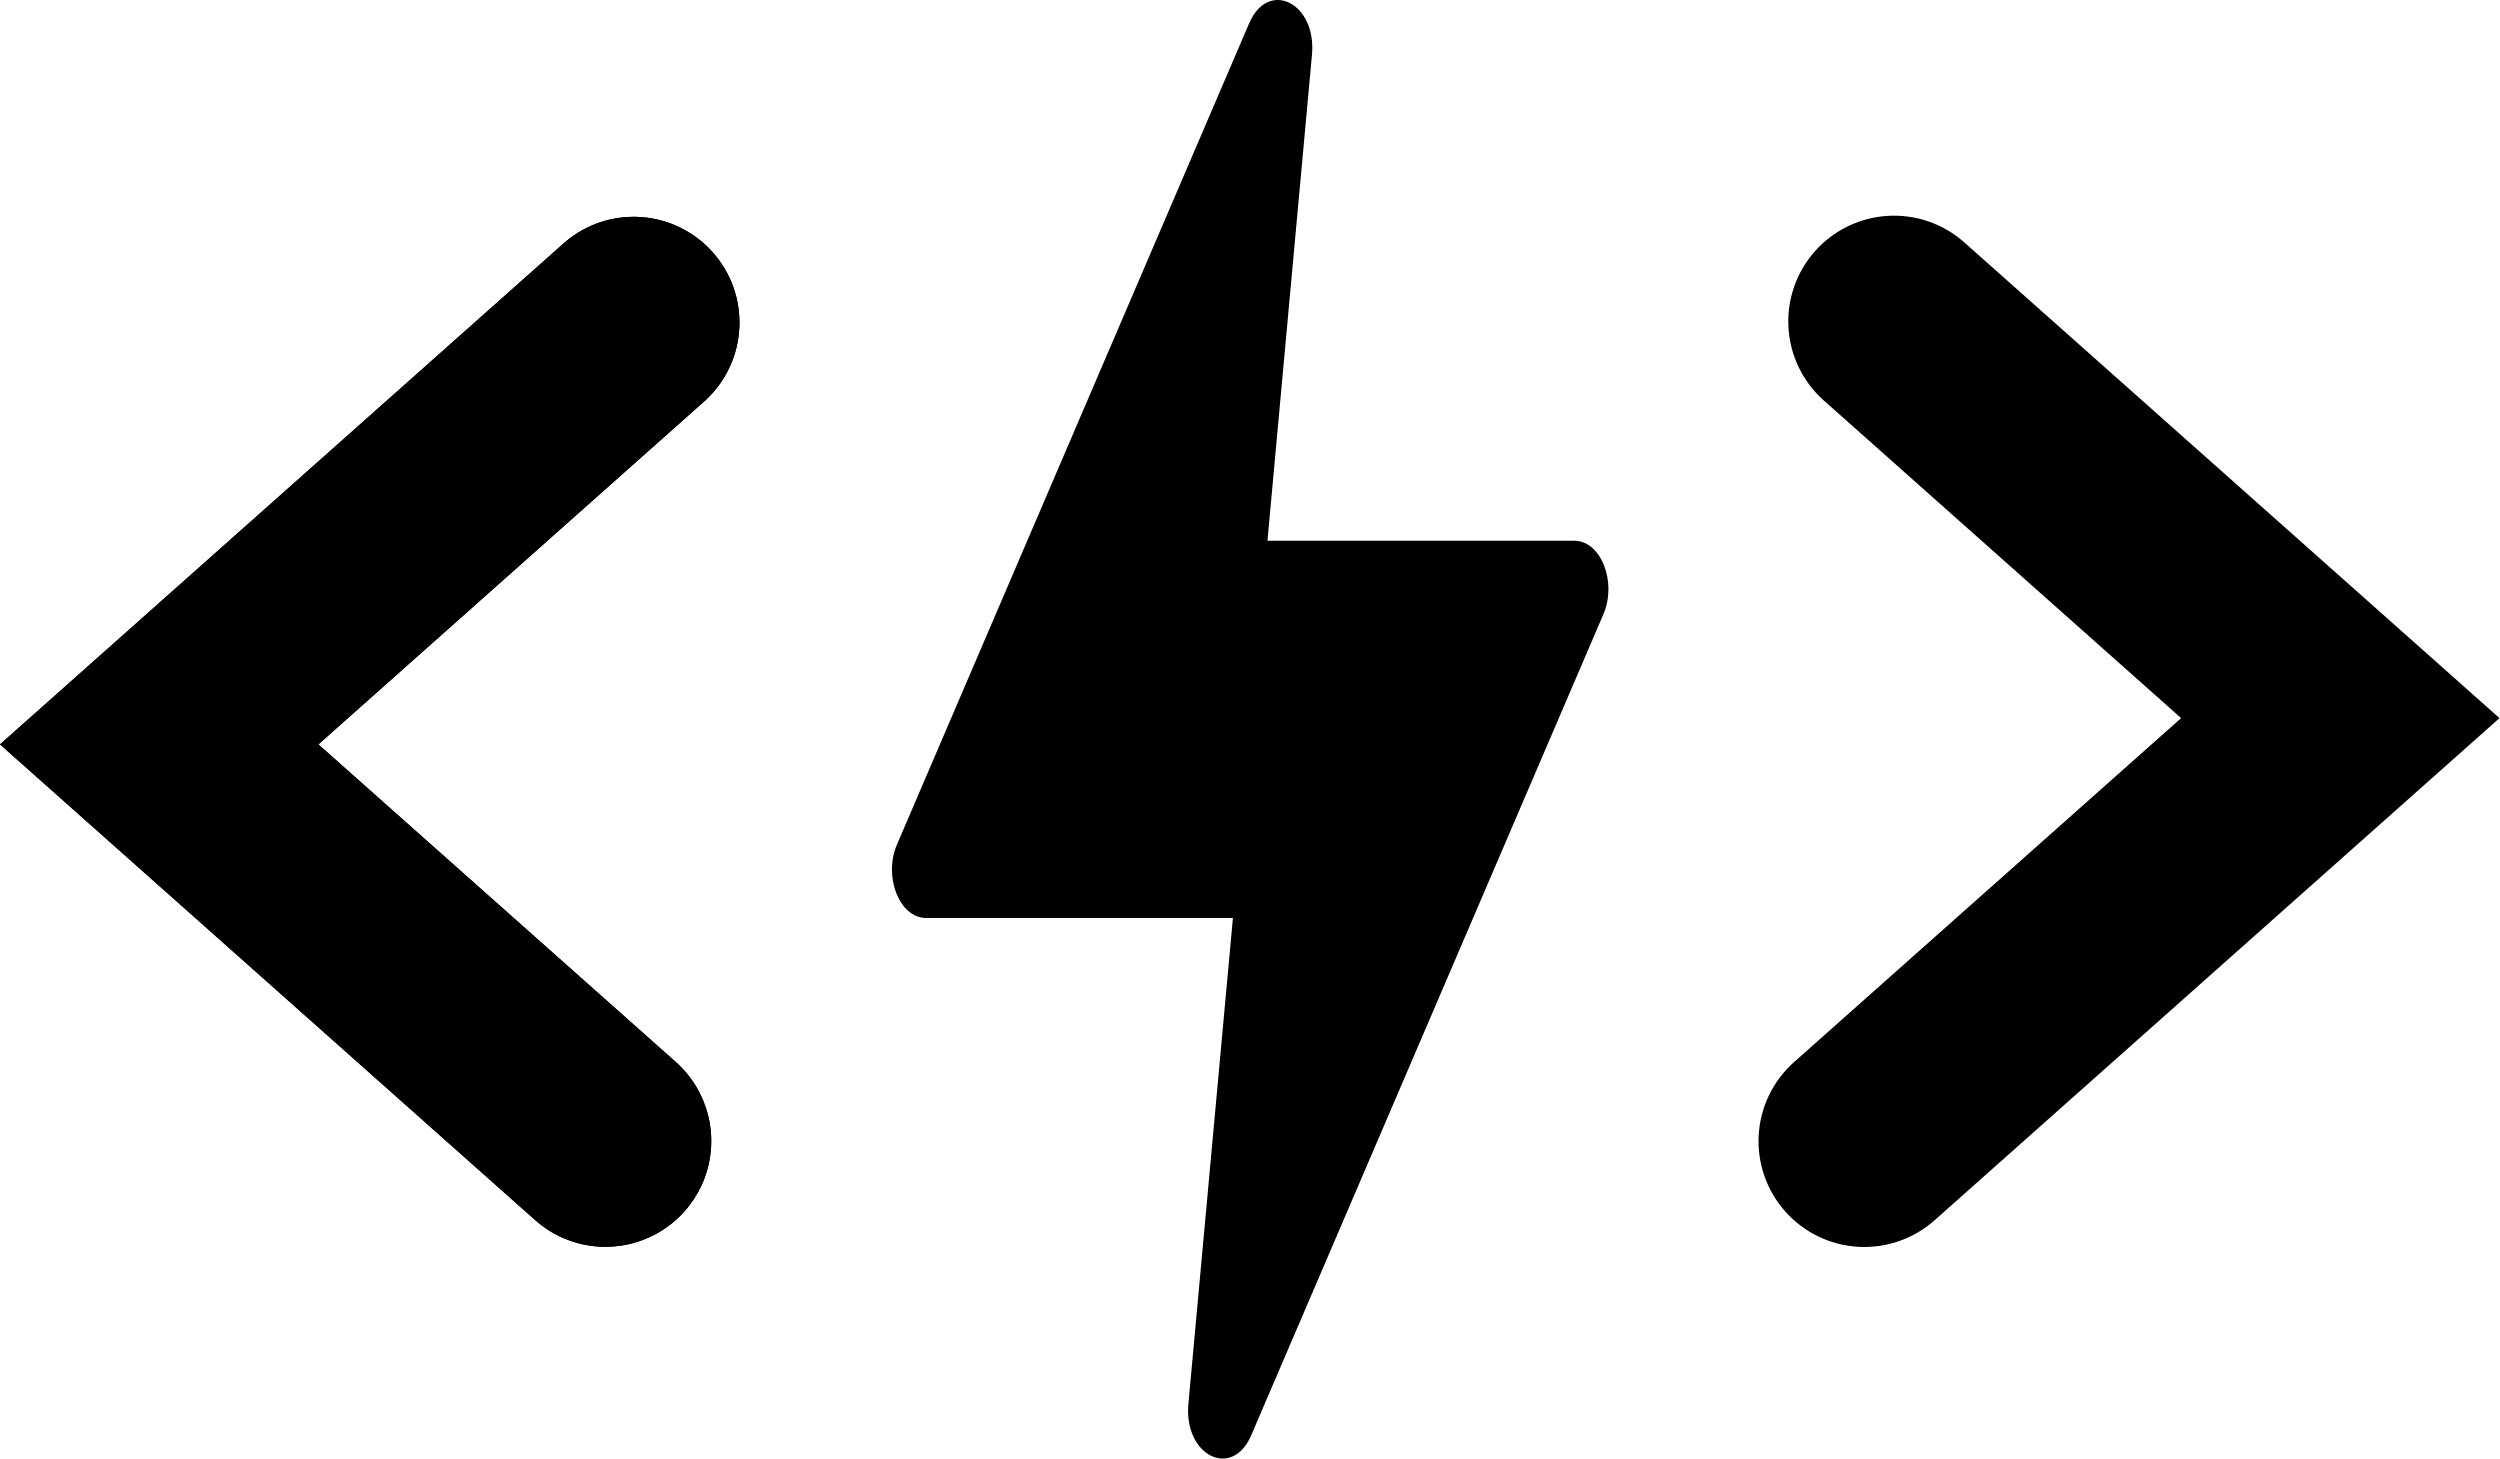
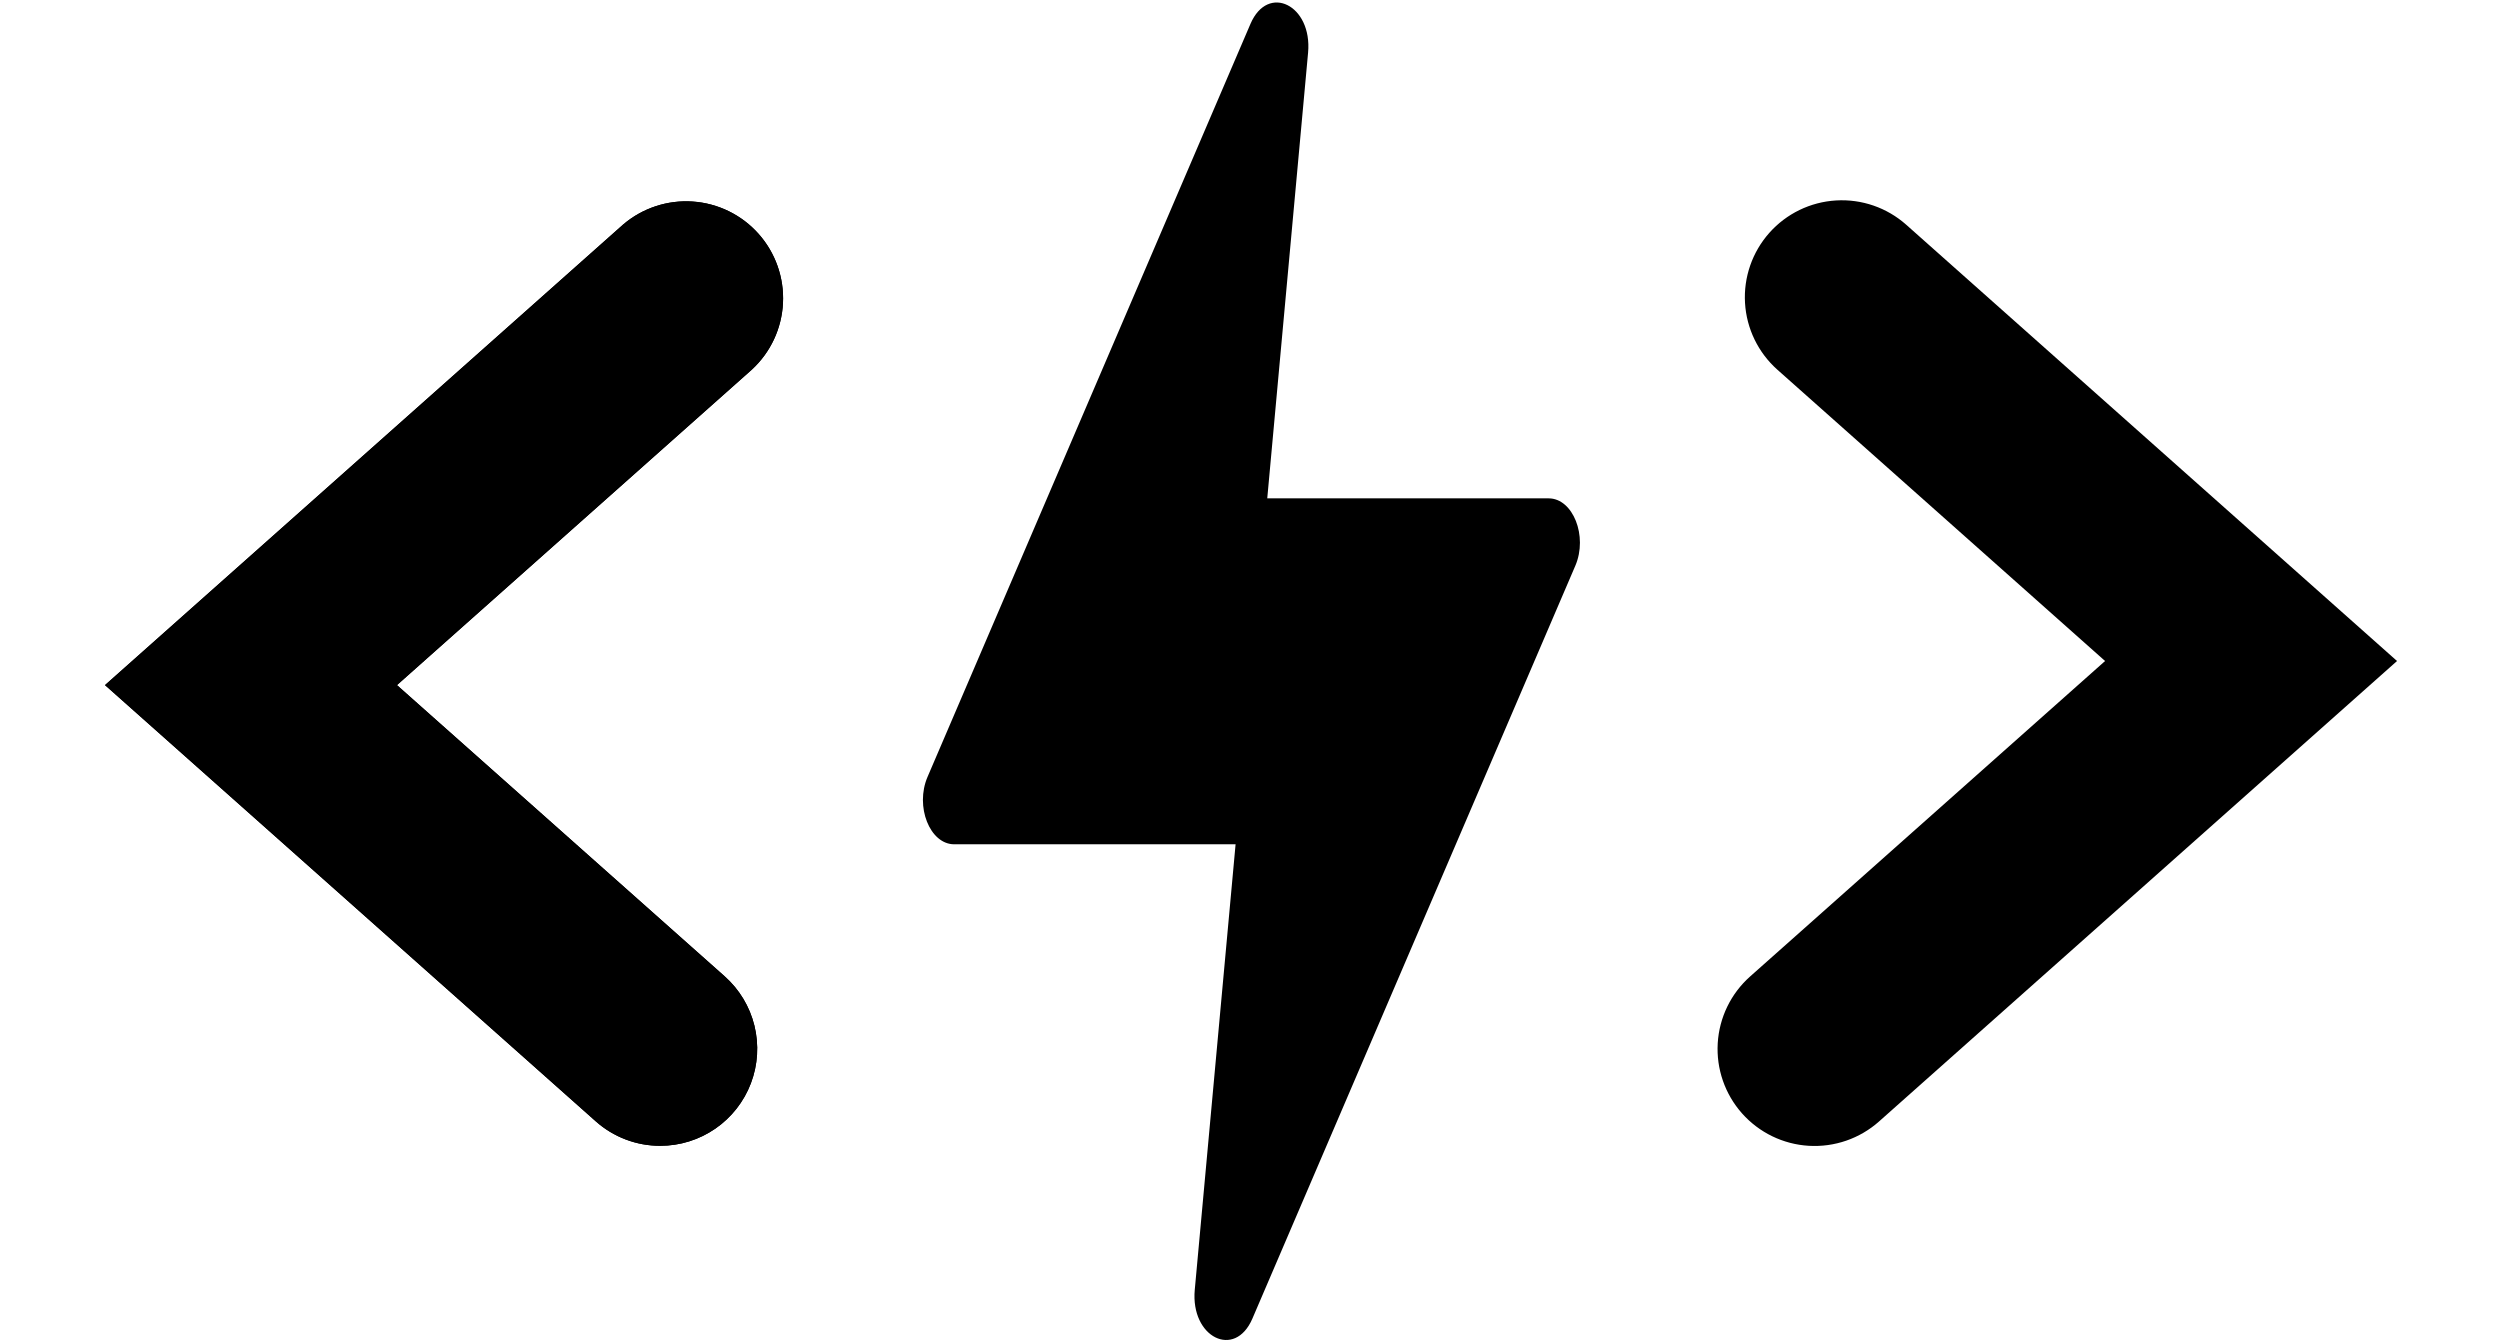
- <svg xmlns="http://www.w3.org/2000/svg" width="917" height="535" viewBox="0 0 917 535" fill="none">
-   <path d="M222.081 457.324C212.585 457.337 203.415 453.858 196.319 447.547L0 273.043L207.222 88.84C214.946 82.233 224.954 78.92 235.095 79.615C245.236 80.31 254.699 84.956 261.449 92.555C268.2 100.154 271.699 110.099 271.193 120.25C270.687 130.402 266.218 139.949 258.746 146.84L116.783 273.043L247.843 389.508C253.731 394.733 257.891 401.624 259.77 409.268C261.649 416.912 261.158 424.946 258.363 432.304C255.567 439.663 250.6 445.997 244.12 450.465C237.639 454.934 229.953 457.326 222.081 457.324ZM709.592 447.608L916.813 263.403L720.494 88.9C712.802 82.067 702.711 78.57 692.441 79.178C682.171 79.786 672.563 84.448 665.73 92.139C658.898 99.83 655.401 109.921 656.008 120.19C656.616 130.46 661.278 140.067 668.97 146.899L800.031 263.403L658.068 389.568C650.371 396.4 645.703 406.011 645.092 416.284C644.481 426.557 647.976 436.653 654.809 444.349C661.641 452.045 671.251 456.713 681.525 457.324C691.799 457.935 701.895 454.44 709.592 447.608Z" fill="black" />
-   <path d="M196.319 447.547C203.415 453.858 212.585 457.337 222.081 457.324C229.953 457.326 237.639 454.934 244.12 450.465C250.6 445.997 255.567 439.663 258.363 432.304C261.158 424.946 261.649 416.912 259.77 409.268C257.891 401.624 253.731 394.733 247.843 389.508L116.783 273.043L258.746 146.84C266.218 139.949 270.687 130.402 271.193 120.25C271.699 110.099 268.2 100.154 261.449 92.555C254.699 84.956 245.236 80.31 235.095 79.615C224.954 78.92 214.946 82.233 207.222 88.84L0 273.043L196.319 447.547Z" fill="black" />
-   <path d="M435.903 514.938L452.235 336.716H339.681C329.936 336.716 323.944 321.594 329.005 309.782L458.18 8.567C465.197 -7.792 482.972 1.069 481.234 20.061L464.902 198.343H577.462C587.207 198.343 593.199 213.465 588.138 225.277L458.957 526.441C451.94 542.792 434.165 533.923 435.903 514.938Z" fill="black" />
+ <svg xmlns="http://www.w3.org/2000/svg" width="1000" height="537" viewBox="0 0 1000 537" fill="none">
+   <path d="M264.081 458.324C254.585 458.337 245.415 454.858 238.319 448.547L42 274.043L249.222 89.84C256.946 83.233 266.954 79.92 277.095 80.615C287.236 81.31 296.699 85.956 303.449 93.555C310.2 101.154 313.699 111.099 313.193 121.25C312.687 131.402 308.218 140.949 300.746 147.84L158.783 274.043L289.843 390.508C295.731 395.733 299.891 402.624 301.77 410.268C303.649 417.912 303.158 425.946 300.363 433.304C297.567 440.663 292.6 446.997 286.12 451.465C279.639 455.934 271.953 458.326 264.081 458.324ZM751.592 448.608L958.813 264.403L762.494 89.9C754.802 83.067 744.711 79.57 734.441 80.178C724.171 80.786 714.563 85.448 707.73 93.139C700.898 100.83 697.401 110.921 698.008 121.19C698.616 131.46 703.278 141.067 710.97 147.899L842.031 264.403L700.068 390.568C692.371 397.4 687.703 407.011 687.092 417.284C686.481 427.557 689.976 437.653 696.809 445.349C703.641 453.045 713.251 457.713 723.525 458.324C733.799 458.935 743.895 455.44 751.592 448.608Z" fill="black" />
+   <path d="M238.319 448.547C245.415 454.858 254.585 458.337 264.081 458.324C271.953 458.326 279.639 455.934 286.12 451.465C292.6 446.997 297.567 440.663 300.363 433.304C303.158 425.946 303.649 417.912 301.77 410.268C299.891 402.624 295.731 395.733 289.843 390.508L158.783 274.043L300.746 147.84C308.218 140.949 312.687 131.402 313.193 121.25C313.699 111.099 310.2 101.154 303.449 93.555C296.699 85.956 287.236 81.31 277.095 80.615C266.954 79.92 256.946 83.233 249.222 89.84L42 274.043L238.319 448.547Z" fill="black" />
+   <path d="M477.903 515.938L494.235 337.716H381.681C371.936 337.716 365.944 322.594 371.005 310.782L500.18 9.567C507.197 -6.792 524.972 2.069 523.234 21.061L506.902 199.343H619.462C629.207 199.343 635.199 214.465 630.138 226.277L500.957 527.441C493.94 543.792 476.165 534.923 477.903 515.938Z" fill="black" />
</svg>
